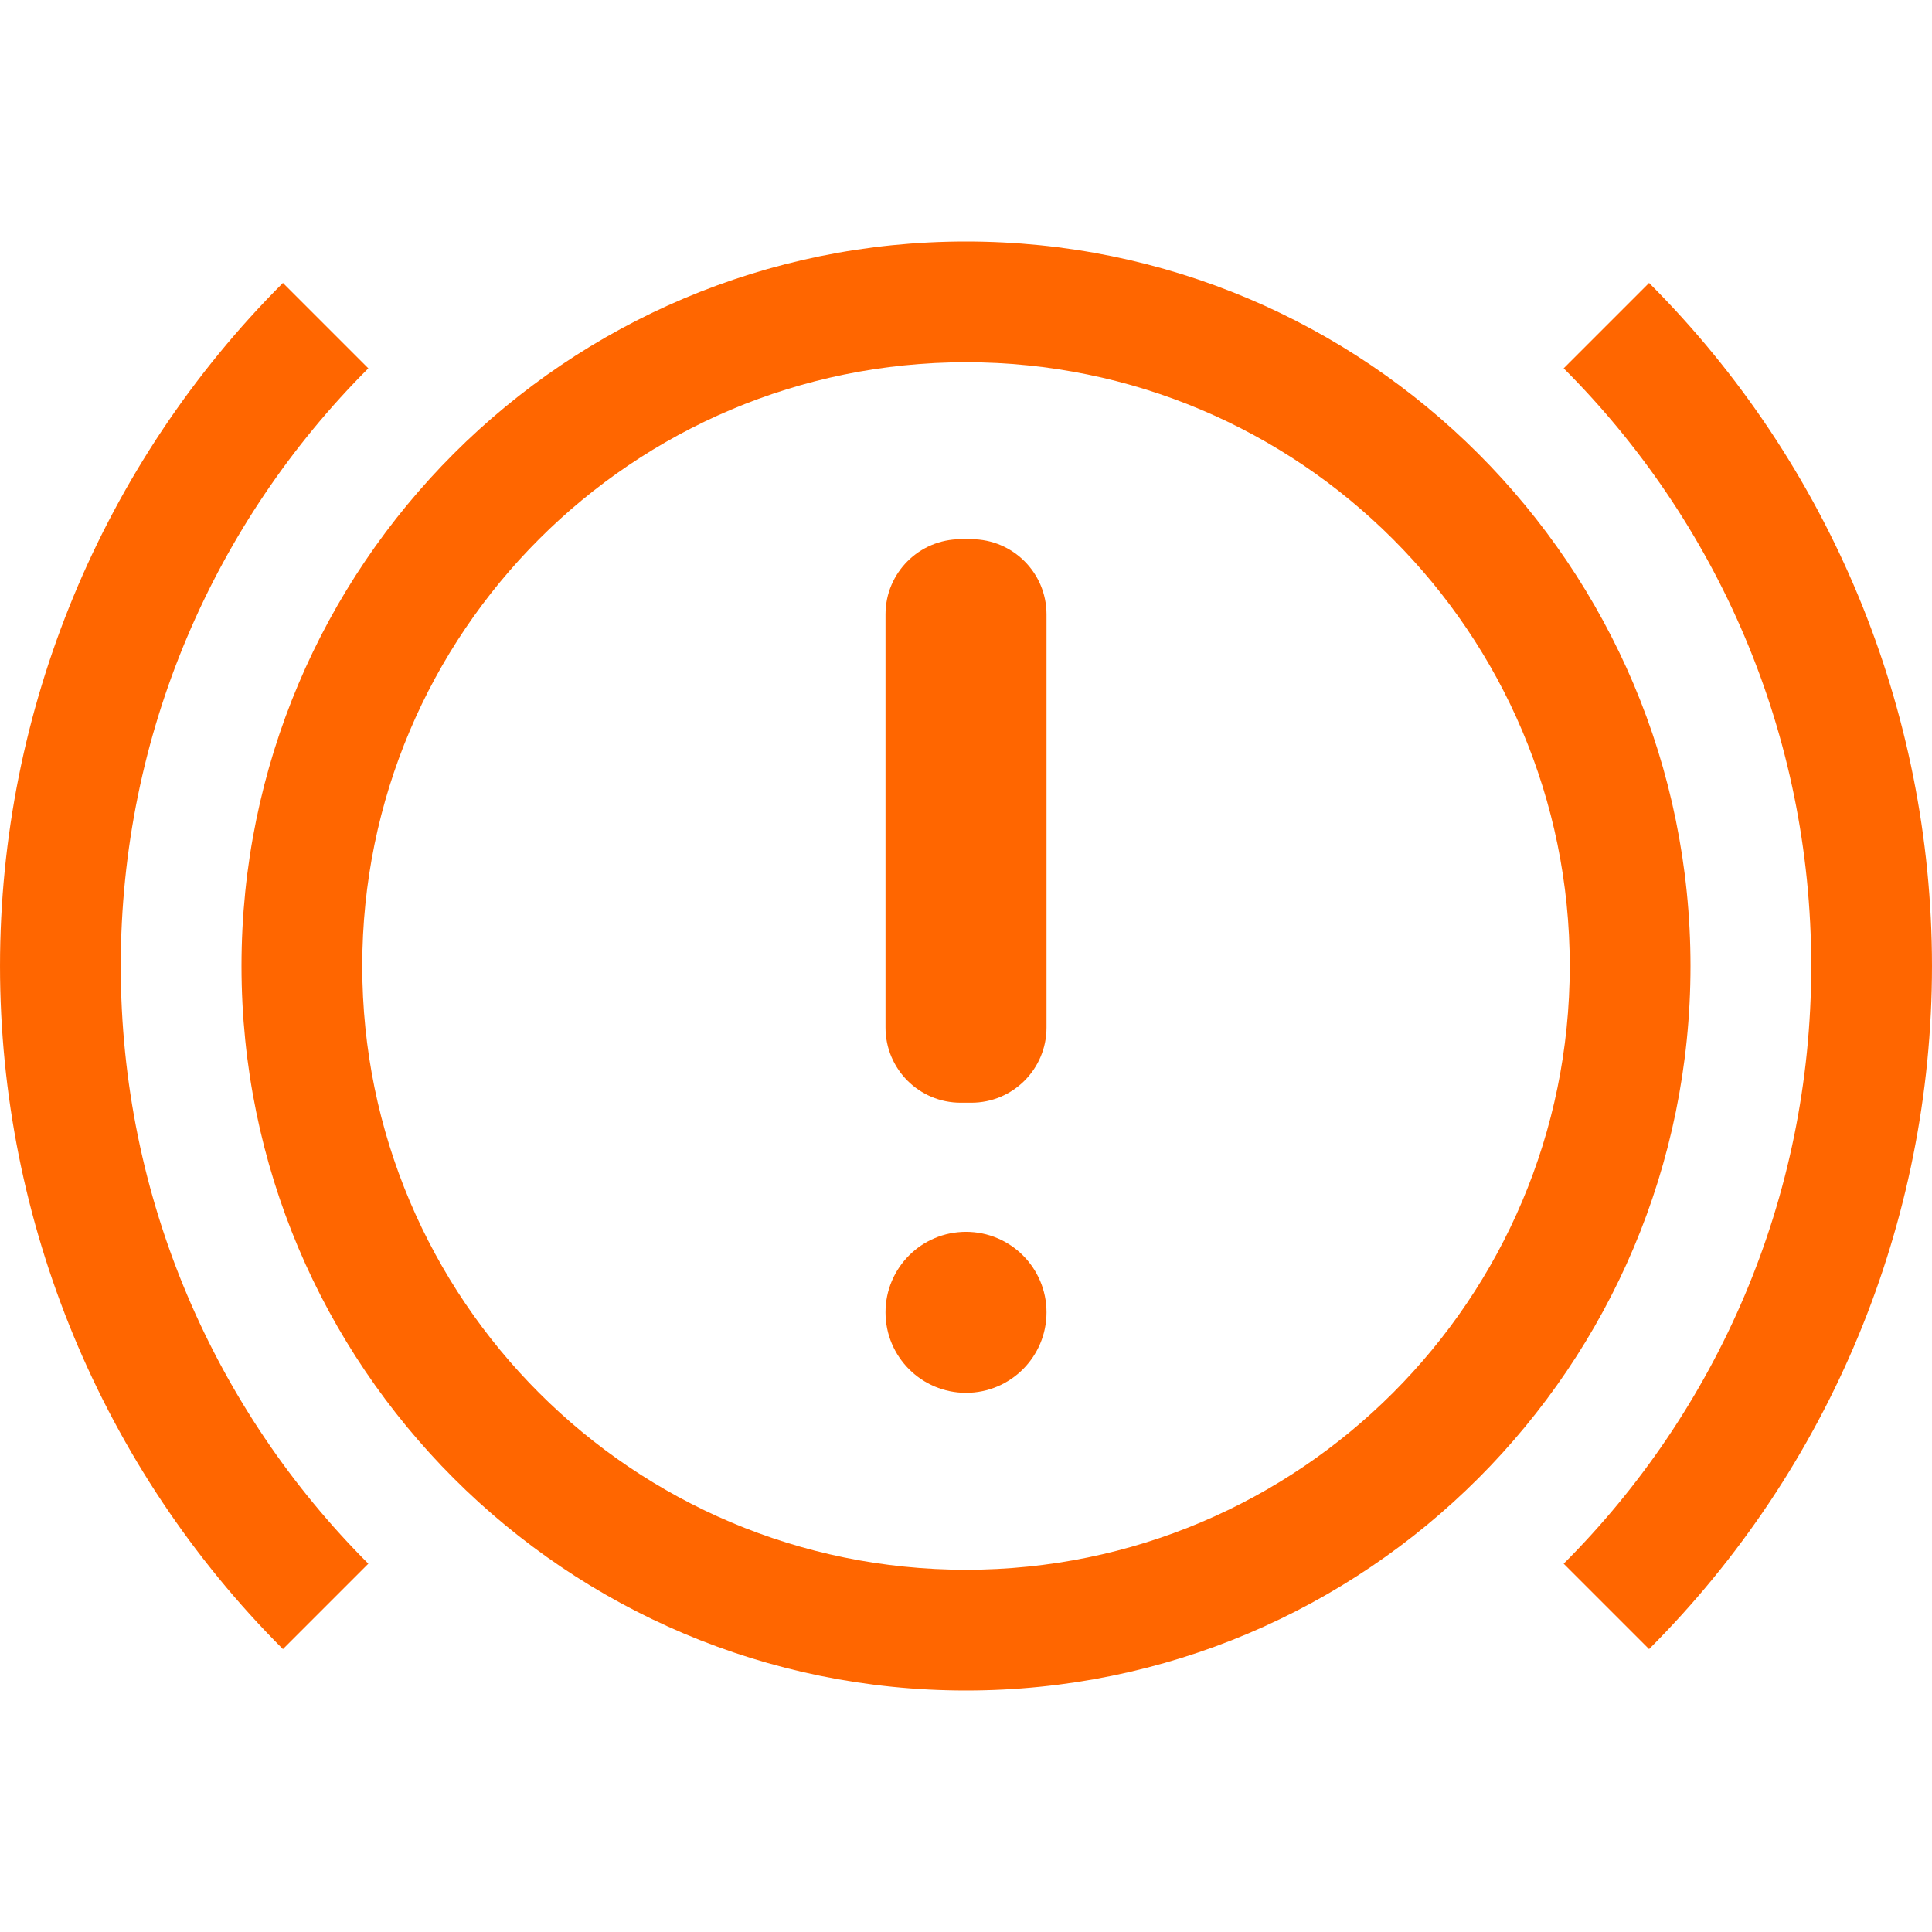
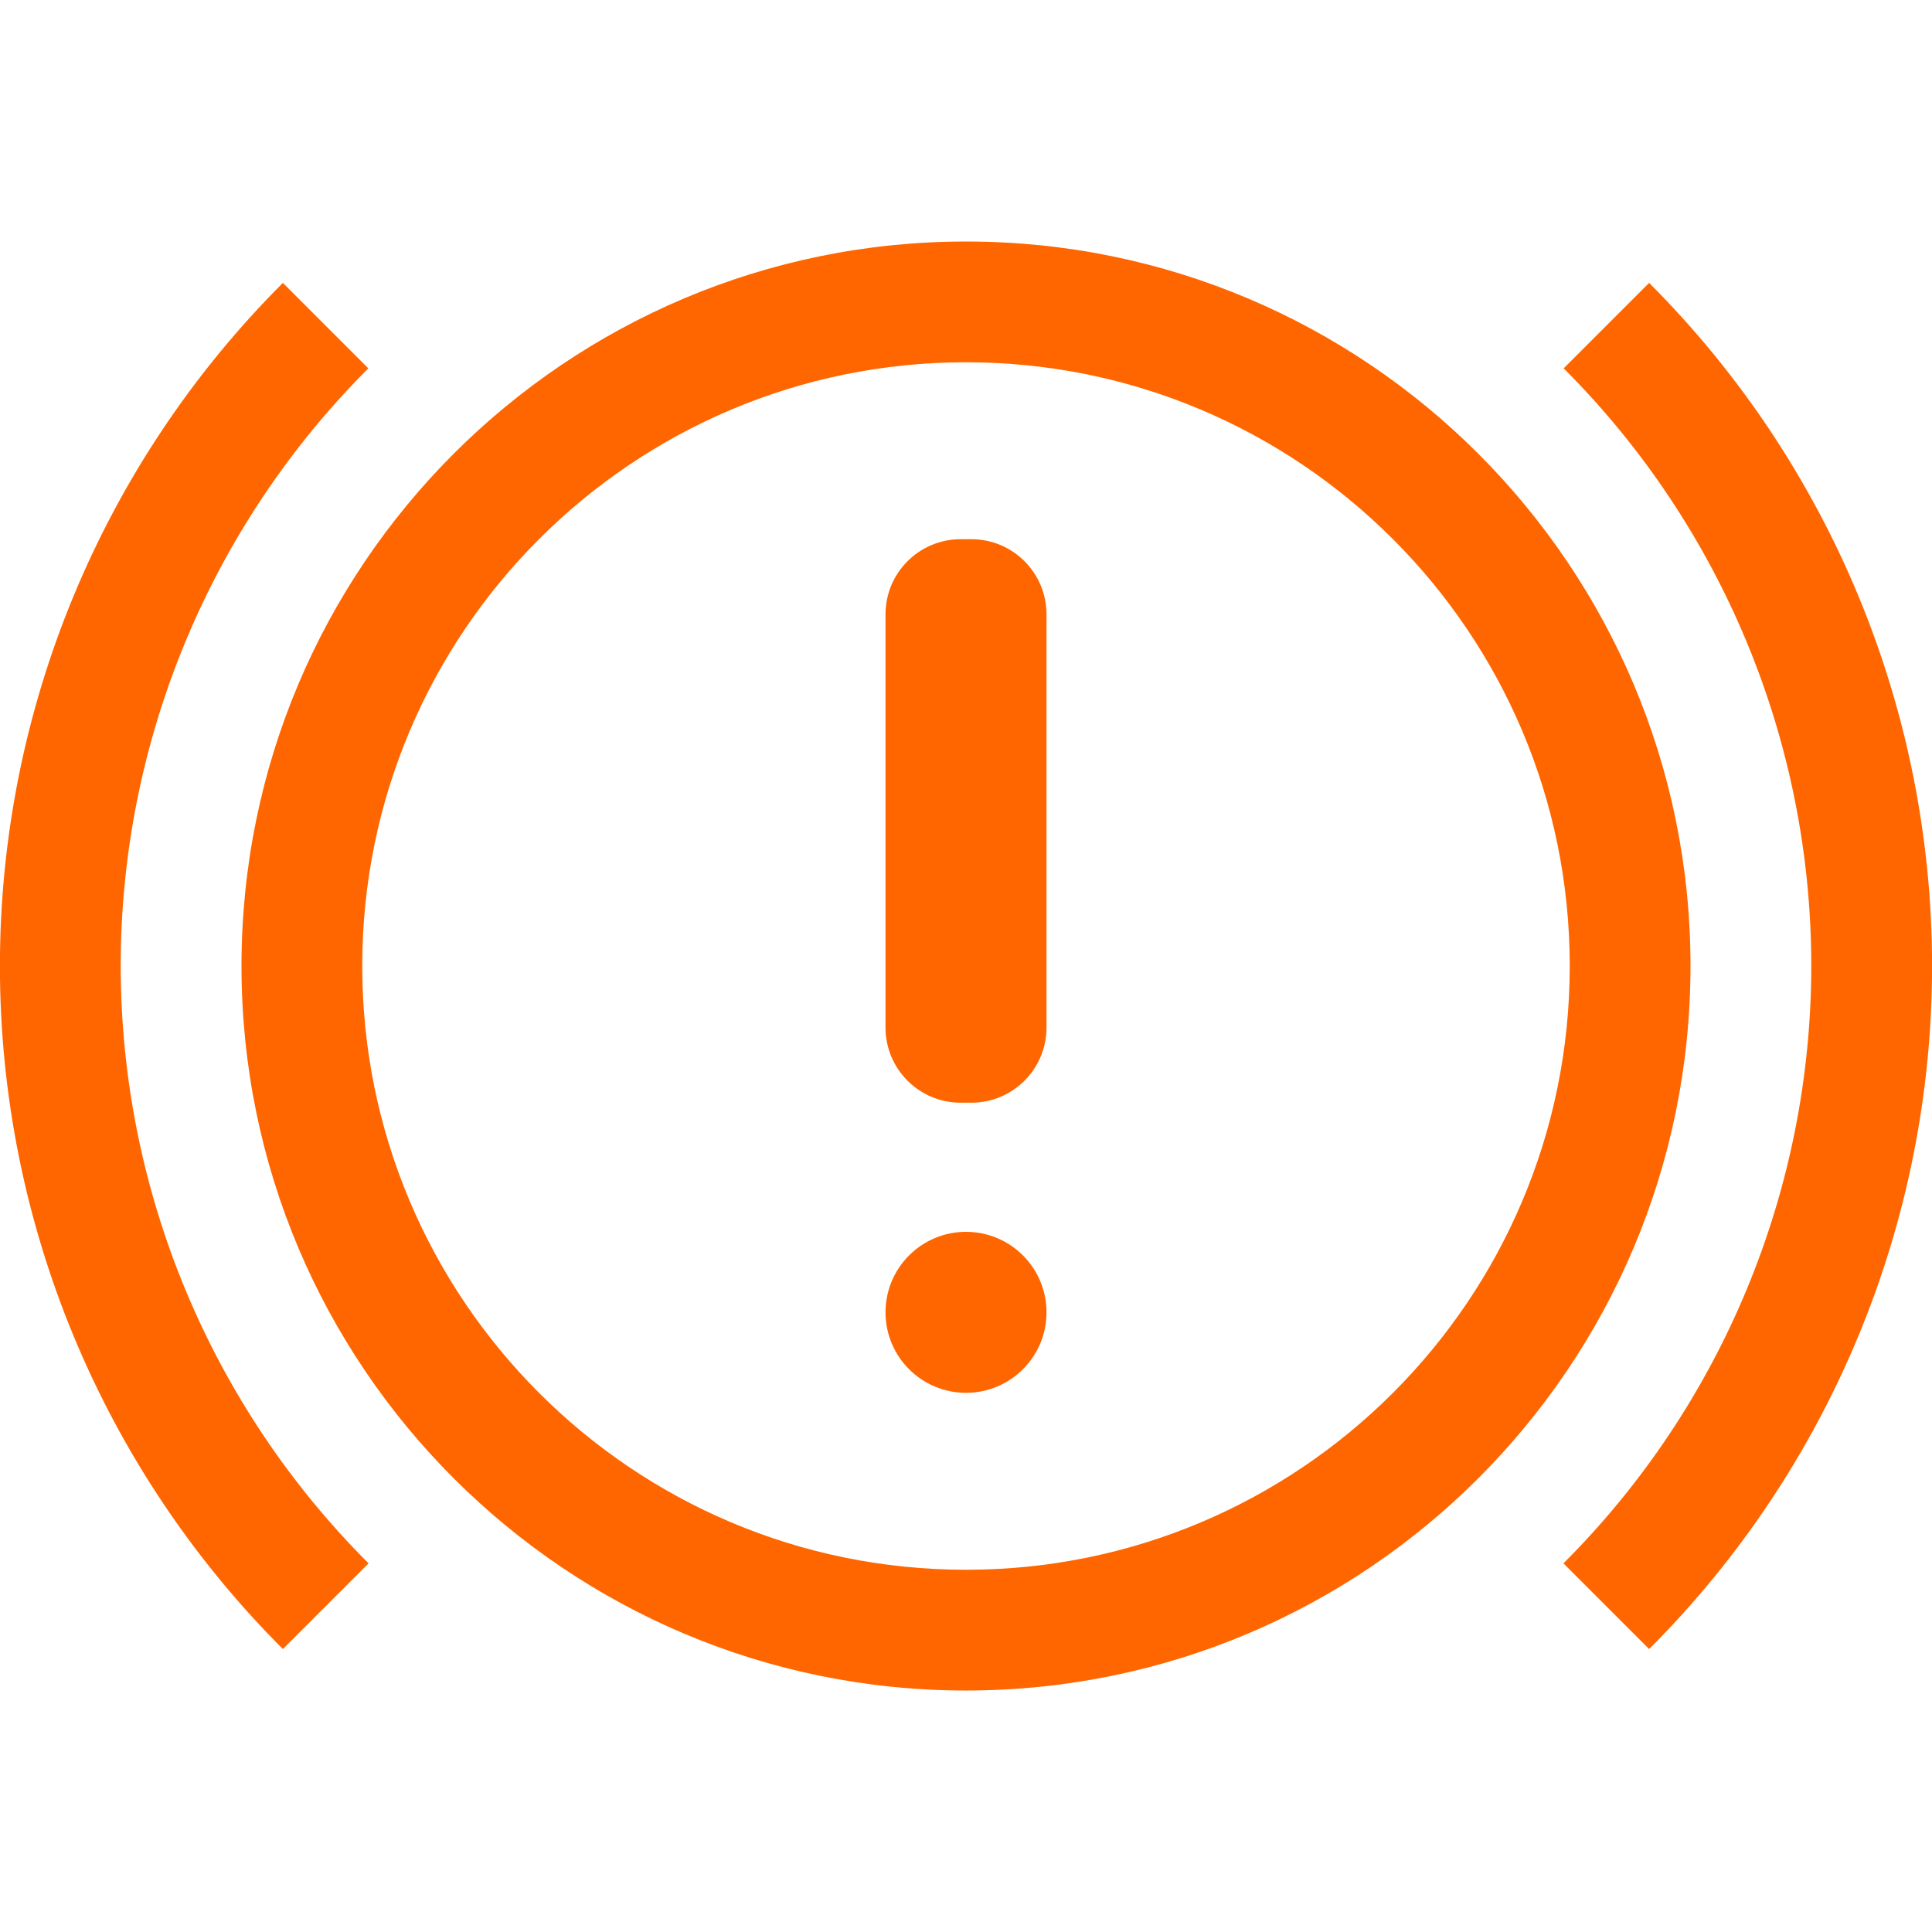
<svg xmlns="http://www.w3.org/2000/svg" width="48mm" height="48mm" viewBox="0 0 48 48" version="1.1" id="svg5" xml:space="preserve">
  <defs id="defs2">
    <clipPath clipPathUnits="userSpaceOnUse" id="clipPath1806">
-       <circle style="display:none;fill:#ffaaaa;stroke:none;stroke-width:0.663;stroke-linejoin:round" id="circle1808" cx="105" cy="148.5" r="15" d="m 120,148.5 a 15,15 0 0 1 -15,15 15,15 0 0 1 -15,-15 15,15 0 0 1 15,-15 15,15 0 0 1 15,15 z" />
-       <path id="lpe_path-effect1810" style="fill:#ffaaaa;stroke:none;stroke-width:0.663;stroke-linejoin:round" class="powerclip" d="m 82,125.5 h 46 v 46 H 82 Z m 38,23 a 15,15 0 0 0 -15,-15 15,15 0 0 0 -15,15 15,15 0 0 0 15,15 15,15 0 0 0 15,-15 z" />
+       <circle style="display:none;fill:#ffaaaa;stroke:none;stroke-width:0.663;stroke-linejoin:round" id="circle1808" cx="105" cy="148.5" r="15" />
    </clipPath>
    <clipPath clipPathUnits="userSpaceOnUse" id="clipPath1967">
-       <circle style="display:none;fill:#e3dbdb;stroke:none;stroke-width:0.929;stroke-linejoin:round" id="circle1969" cx="35.586" cy="129.658" r="21" d="m 56.586,129.658 a 21,21 0 0 1 -21,21 21,21 0 0 1 -21,-21 21,21 0 0 1 21,-21 21,21 0 0 1 21,21 z" />
-       <path id="lpe_path-effect1971" style="fill:#e3dbdb;stroke:none;stroke-width:0.929;stroke-linejoin:round" class="powerclip" d="m 30.586,107.687 h 34 v 43.941 h -34 z m 26,21.971 a 21,21 0 0 0 -21,-21 21,21 0 0 0 -21,21 21,21 0 0 0 21,21 21,21 0 0 0 21,-21 z" />
+       <circle style="display:none;fill:#e3dbdb;stroke:none;stroke-width:0.929;stroke-linejoin:round" id="circle1969" cx="35.586" cy="129.658" r="21" />
    </clipPath>
    <clipPath clipPathUnits="userSpaceOnUse" id="clipPath1967-5">
      <circle style="display:none;fill:#e3dbdb;stroke:none;stroke-width:0.929;stroke-linejoin:round" id="circle1969-4" cx="35.586" cy="129.658" r="21" />
      <path id="lpe_path-effect1971-7" style="fill:#e3dbdb;stroke:none;stroke-width:0.929;stroke-linejoin:round" class="powerclip" d="m 30.586,107.687 h 34 v 43.941 h -34 z m 26,21.971 a 21,21 0 0 0 -21,-21 21,21 0 0 0 -21,21 21,21 0 0 0 21,21 21,21 0 0 0 21,-21 z" />
    </clipPath>
    <clipPath clipPathUnits="userSpaceOnUse" id="clipath_lpe_path-effect1971-0">
-       <circle style="display:none;fill:#e3dbdb;stroke:none;stroke-width:0.929;stroke-linejoin:round" id="circle2069" cx="35.586" cy="129.658" r="21" d="m 56.586,129.658 a 21,21 0 0 1 -21,21 21,21 0 0 1 -21,-21 21,21 0 0 1 21,-21 21,21 0 0 1 21,21 z" />
-       <path id="lpe_path-effect1971-0" style="fill:#e3dbdb;stroke:none;stroke-width:0.929;stroke-linejoin:round" class="powerclip" d="m 30.586,107.687 h 34 v 43.941 h -34 z m 26,21.971 a 21,21 0 0 0 -21,-21 21,21 0 0 0 -21,21 21,21 0 0 0 21,21 21,21 0 0 0 21,-21 z" />
+       <circle style="display:none;fill:#e3dbdb;stroke:none;stroke-width:0.929;stroke-linejoin:round" id="circle2069" cx="35.586" cy="129.658" r="21" />
    </clipPath>
  </defs>
  <g id="layer1" transform="translate(-78.8007,-115.7086)">
-     <g id="g2240" style="fill:#ff6600" transform="translate(0,5.999997)">
-       <path style="fill:#ff6600;stroke:none;stroke-width:0.796;stroke-linejoin:round" id="path234" clip-path="url(#clipPath1806)" d="m 123,148.5 a 18,18 0 0 1 -18,18 18,18 0 0 1 -18,-18 18,18 0 0 1 18,-18 18,18 0 0 1 18,18 z" transform="translate(-2.199301,-14.79137)" />
-       <path style="fill:#ff6600;stroke:none;stroke-width:1.061;stroke-linejoin:round" id="path234-1-1" d="m 52.557,112.687 a 24,24 0 0 1 7.029,16.971 24,24 0 0 1 -7.029,16.971 L 35.586,129.658 Z" clip-path="url(#clipPath1967)" transform="translate(67.21447,4.050994)" />
-       <path style="fill:#ff6600;stroke:none;stroke-width:1.061;stroke-linejoin:round" id="path234-1-1-8" d="m 52.557,112.687 a 24,24 0 0 1 7.029,16.971 24,24 0 0 1 -7.029,16.971 L 35.586,129.658 Z" clip-path="url(#clipath_lpe_path-effect1971-0)" transform="matrix(-1,0,0,1,138.3869,4.050996)" />
-       <g id="g2207" transform="translate(0,-0.0899815)" style="fill:#ff6600">
-         <rect style="fill:#ff6600;stroke:none;stroke-width:1.017;stroke-linejoin:round" id="rect2127" width="4" height="14" x="100.801" y="123.195" ry="1.867" />
-         <circle style="fill:#ff6600;stroke:none;stroke-width:1.213;stroke-linejoin:round" id="path2203" cx="102.801" cy="142.403" r="2" />
-       </g>
+     <g id="g2207" transform="translate(0,5.910016)" style="fill:#ff6600">
+       <rect style="fill:#ff6600;stroke:none;stroke-width:1.017;stroke-linejoin:round" id="rect2127" width="4" height="14" x="100.801" y="123.195" ry="1.867" />
+       <circle style="fill:#ff6600;stroke:none;stroke-width:1.213;stroke-linejoin:round" id="path2203" cx="102.801" cy="142.403" r="2" />
+     </g>
+     <g id="g5492" transform="translate(9.741656)" style="fill:#ff6600">
+       <path id="path234-0" clip-path="none" style="font-size:42.667px;font-family:'Leelawadee UI';-inkscape-font-specification:'Leelawadee UI';white-space:pre;fill:#ff6600;stroke:none;stroke-width:0.796;stroke-linejoin:round" d="M 93.059,121.709 A 18,18 0 0 0 75.059,139.709 18,18 0 0 0 93.059,157.709 18,18 0 0 0 111.059,139.709 18,18 0 0 0 93.059,121.709 Z m 0,3 a 15,15 0 0 1 15,15 15,15 0 0 1 -15,15 15,15 0 0 1 -15,-15 15,15 0 0 1 15,-15 z" />
+       <path id="path234-1-1-9" clip-path="none" style="font-size:42.667px;font-family:'Leelawadee UI';-inkscape-font-specification:'Leelawadee UI';white-space:pre;fill:#ff6600;stroke:none;stroke-width:1.061;stroke-linejoin:round" d="m 110.03,122.738 -2.122,2.122 a 21,21 0 0 1 6.152,14.848 21,21 0 0 1 -6.158,14.842 l 2.129,2.129 a 24,24 0 0 0 7.03,-16.971 24,24 0 0 0 -7.03,-16.971 z" />
+       <path id="path234-1-1-7" clip-path="none" style="font-size:42.667px;font-family:'Leelawadee UI';-inkscape-font-specification:'Leelawadee UI';white-space:pre;fill:#ff6600;stroke:none;stroke-width:1.061;stroke-linejoin:round" d="m 76.088,122.738 2.122,2.122 a 21,21 0 0 0 -6.152,14.848 21,21 0 0 0 6.158,14.842 l -2.129,2.129 a 24,24 0 0 1 -7.03,-16.971 24,24 0 0 1 7.03,-16.971 z" />
    </g>
  </g>
</svg>
